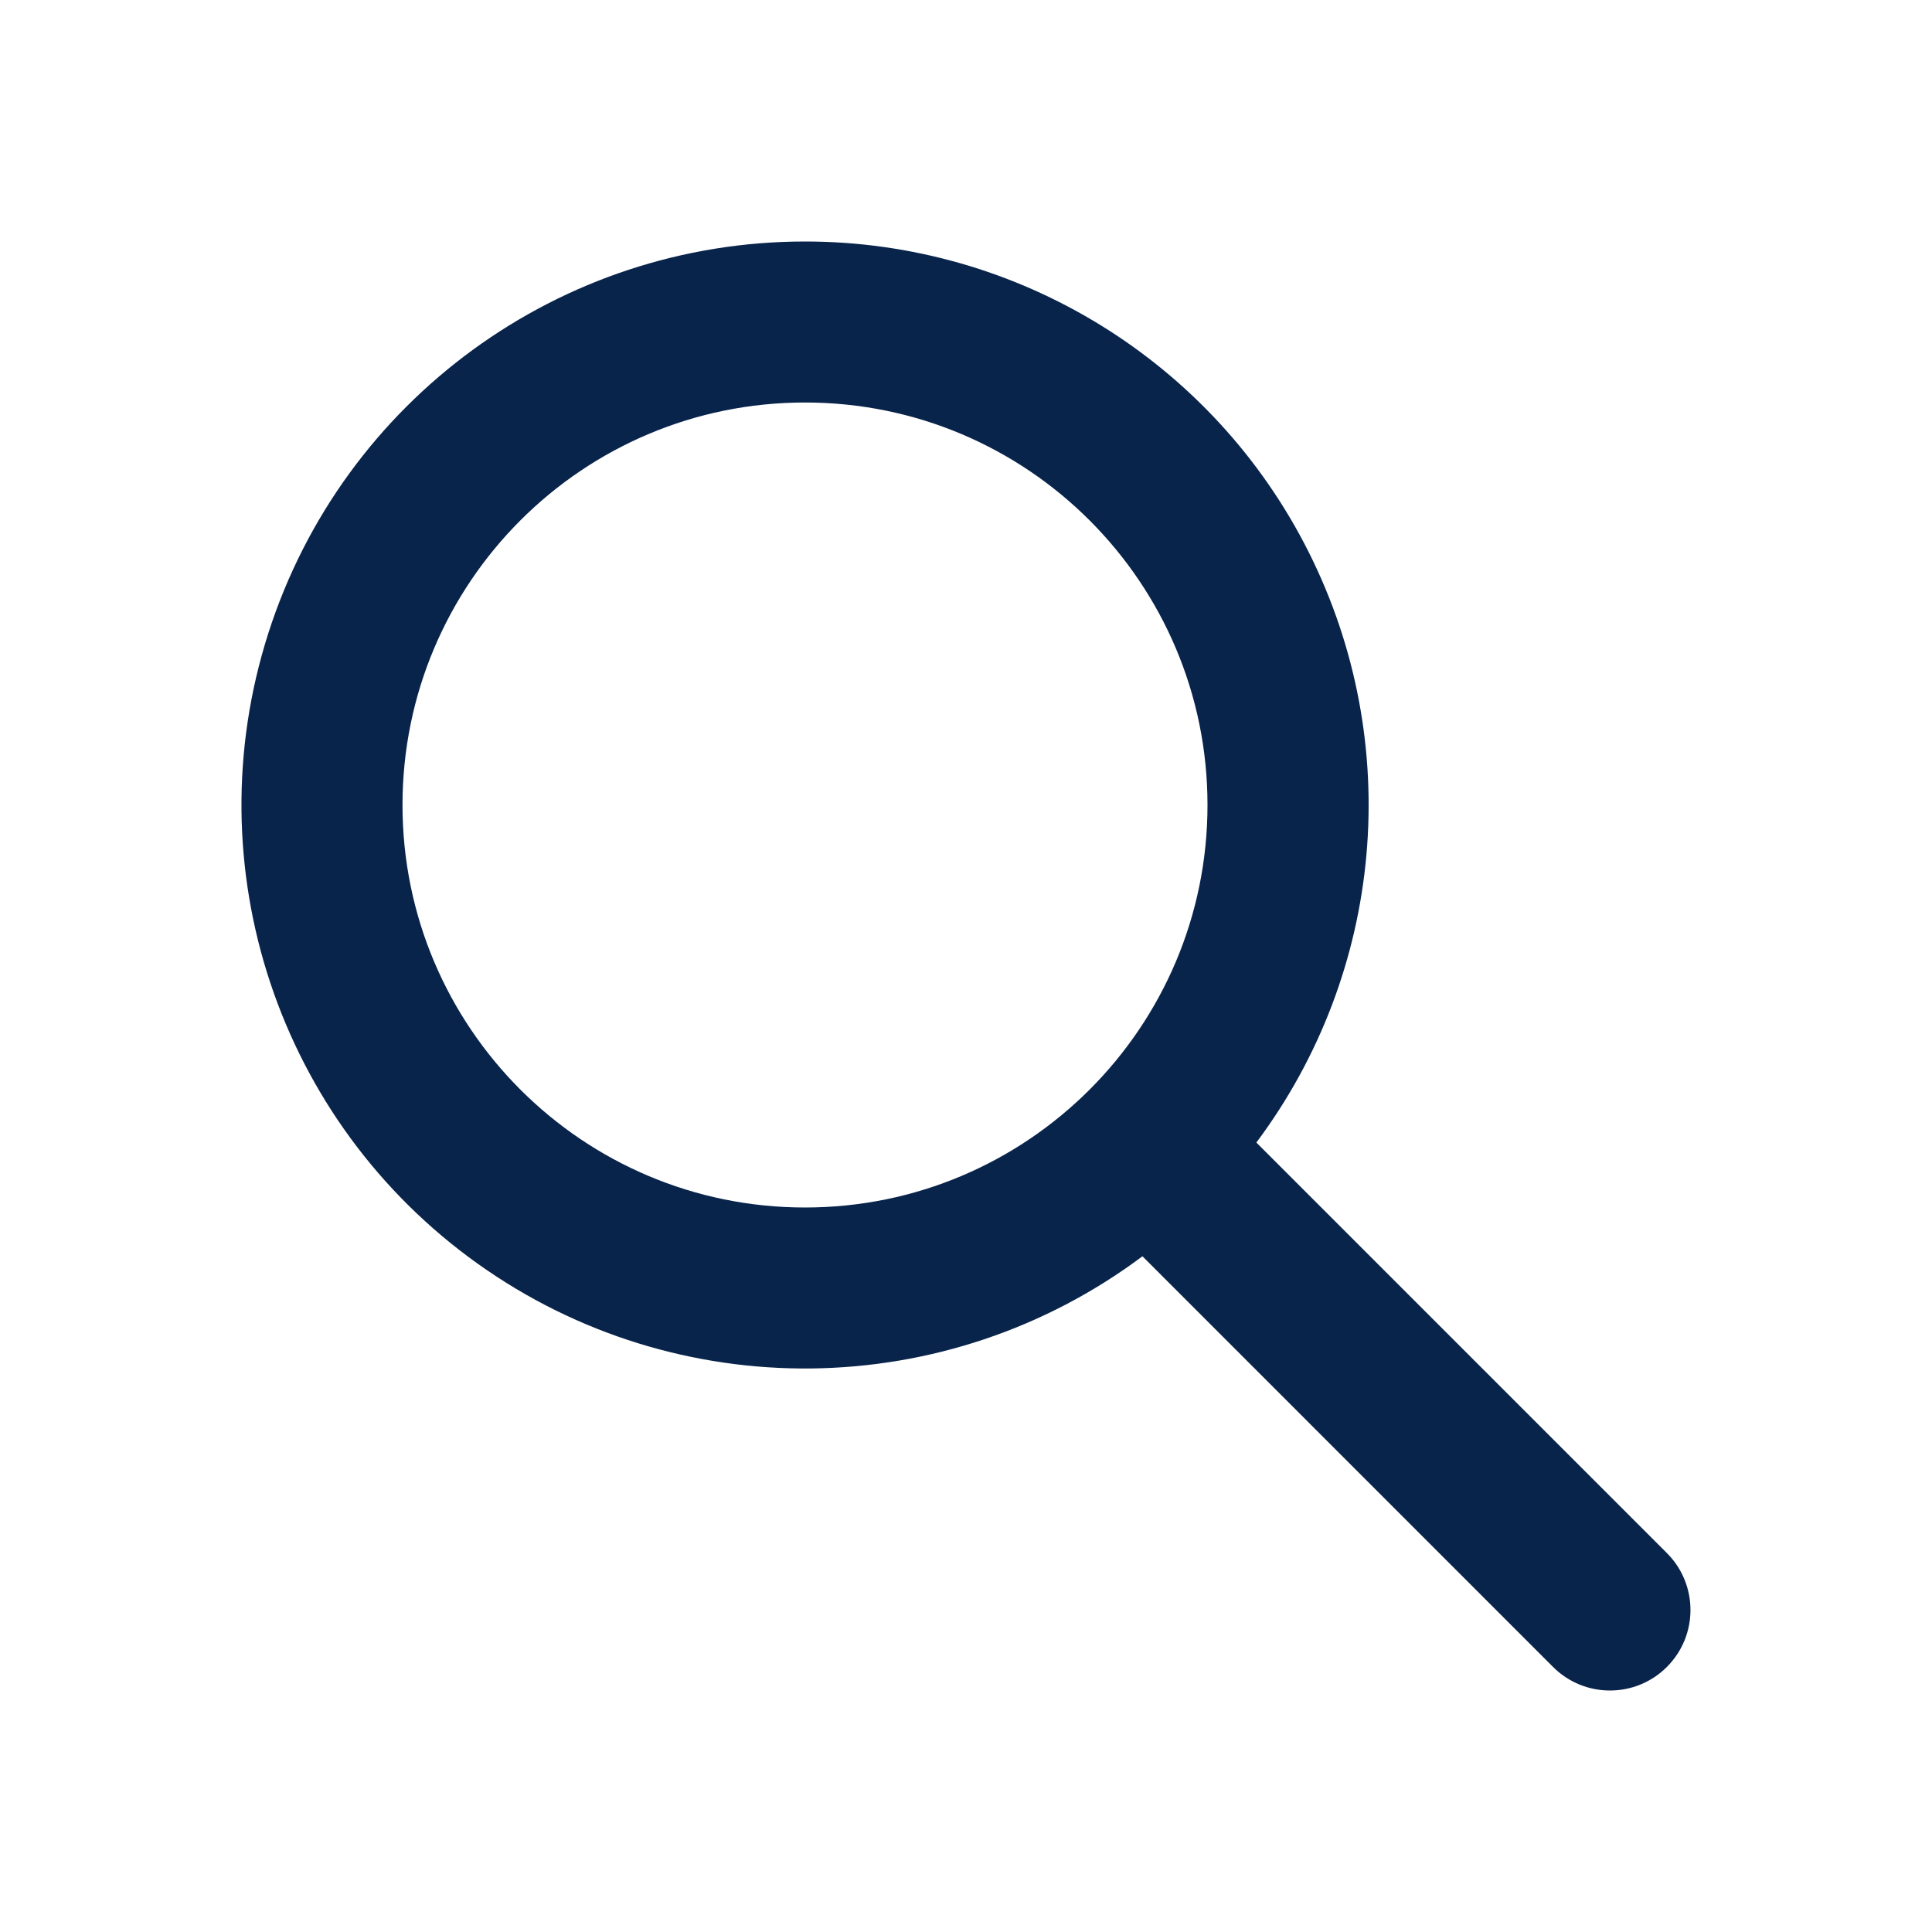
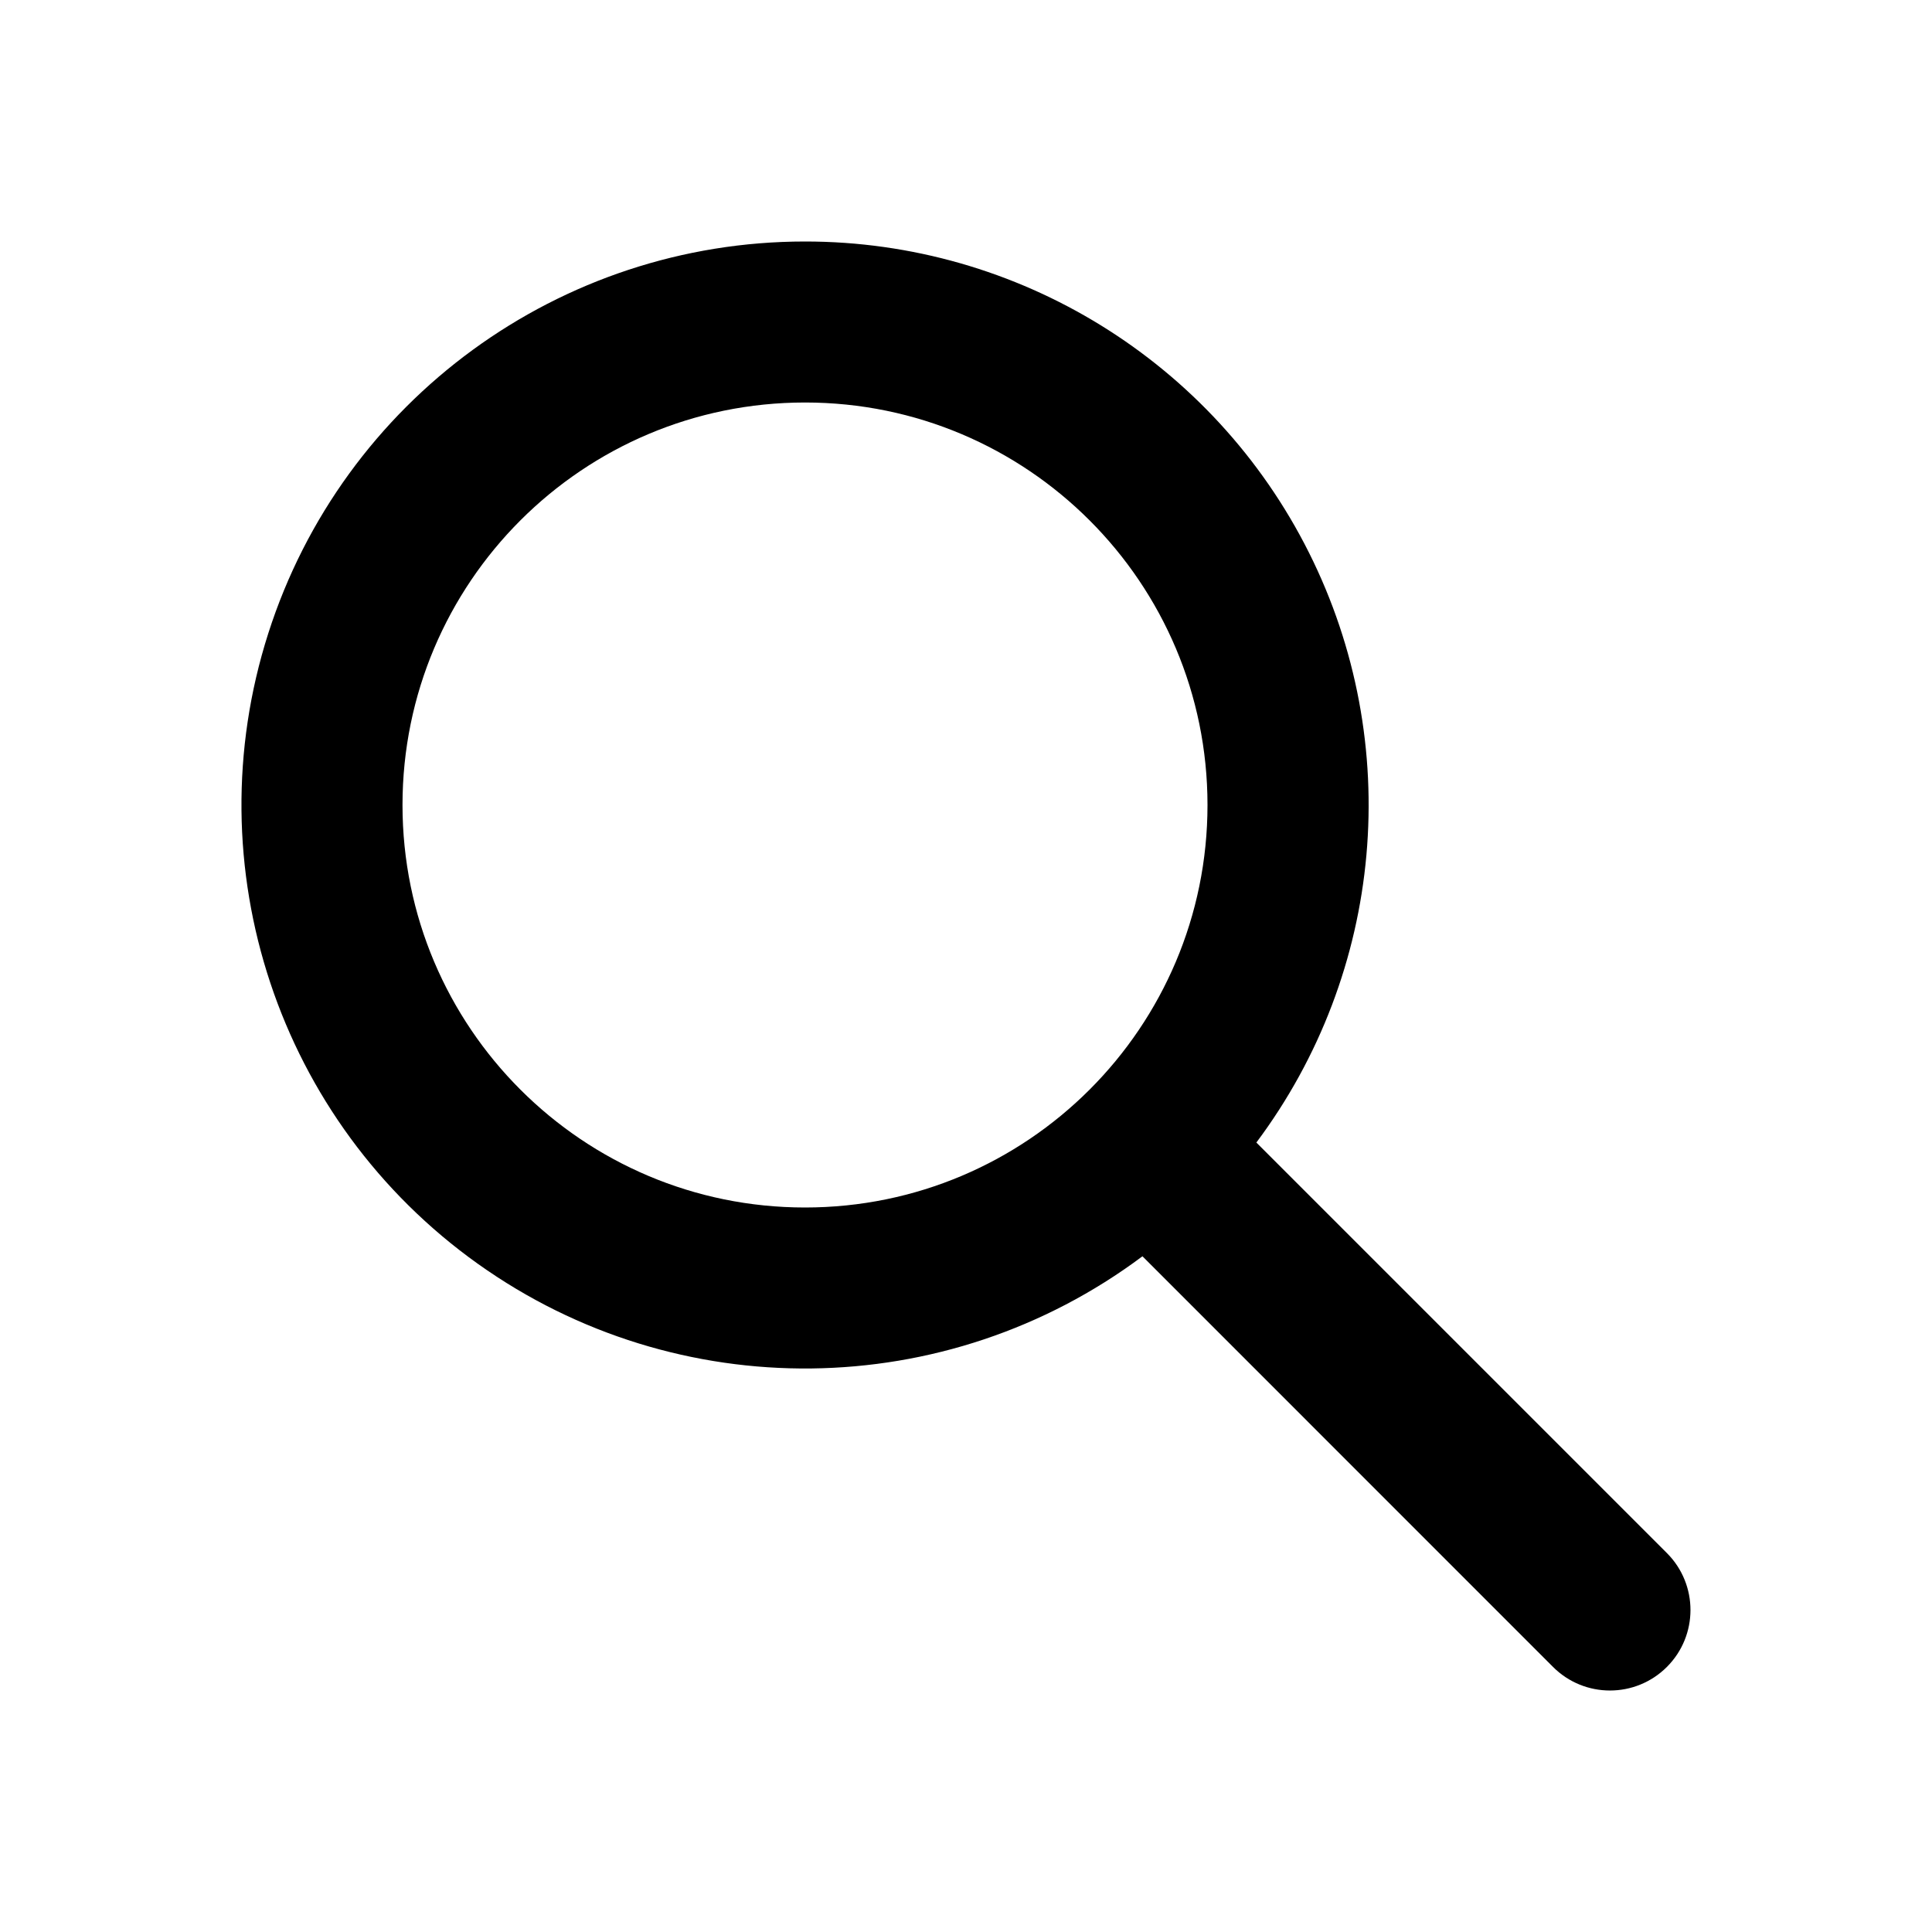
<svg xmlns="http://www.w3.org/2000/svg" width="24" height="24">
  <g fill="none" fill-rule="evenodd">
    <path d="M24 0v24H0V0zM12.593 23.258l-.011.002-.071.035-.02.004-.014-.004-.071-.035c-.01-.004-.019-.001-.024.005l-.004.01-.017.428.005.02.01.013.104.074.015.004.012-.004.104-.074.012-.016.004-.017-.017-.427c-.002-.01-.009-.017-.017-.018m.265-.113-.013.002-.185.093-.01.01-.003.011.018.43.005.012.008.007.201.093c.012.004.023 0 .029-.008l.004-.014-.034-.614c-.003-.012-.01-.02-.02-.022m-.715.002a.023.023 0 0 0-.027.006l-.006.014-.034.614c0 .012.007.02.017.024l.015-.002.201-.093.01-.008.004-.011.017-.43-.003-.012-.01-.01z" />
-     <path fill="#09244BFF" d="M5 10a5 5 0 1 1 10 0 5 5 0 0 1-10 0m5-7a7 7 0 1 0 4.192 12.606l5.1 5.101a1 1 0 0 0 1.415-1.414l-5.1-5.1A7 7 0 0 0 10 3" />
+     <path fill="currentColor" d="M5 10a5 5 0 1 1 10 0 5 5 0 0 1-10 0m5-7a7 7 0 1 0 4.192 12.606l5.1 5.101a1 1 0 0 0 1.415-1.414l-5.1-5.1A7 7 0 0 0 10 3" />
  </g>
</svg>
